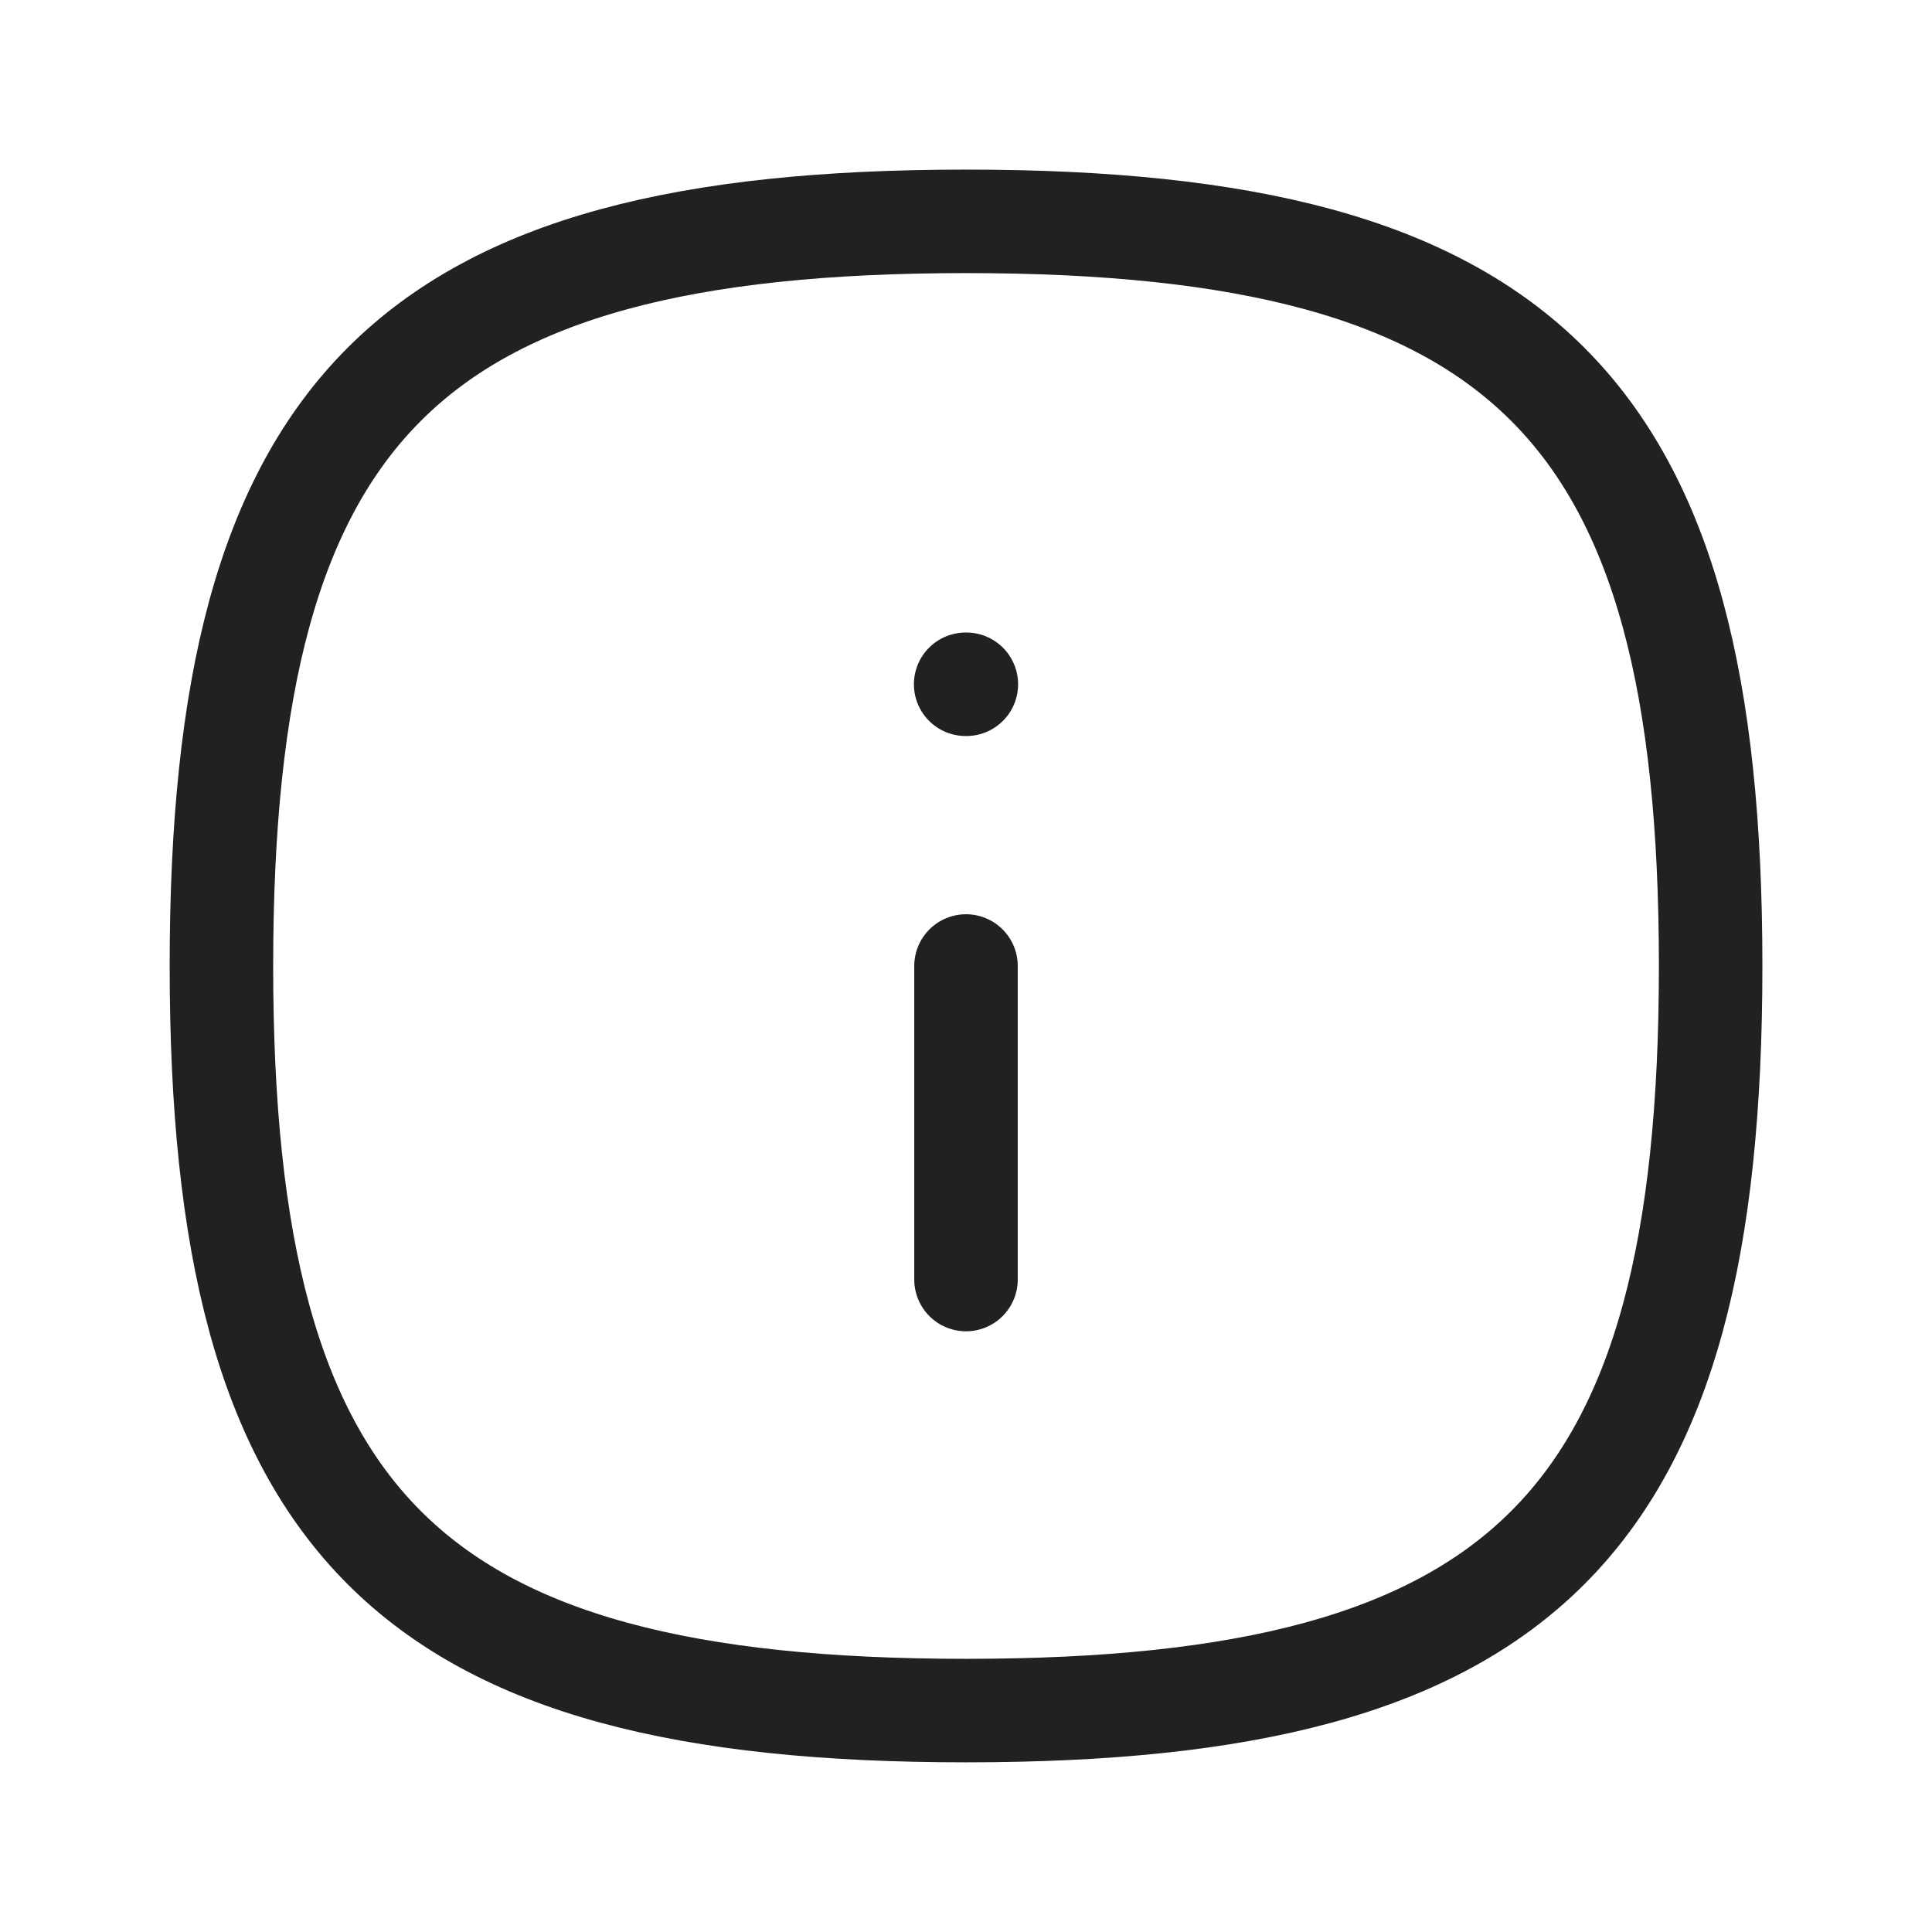
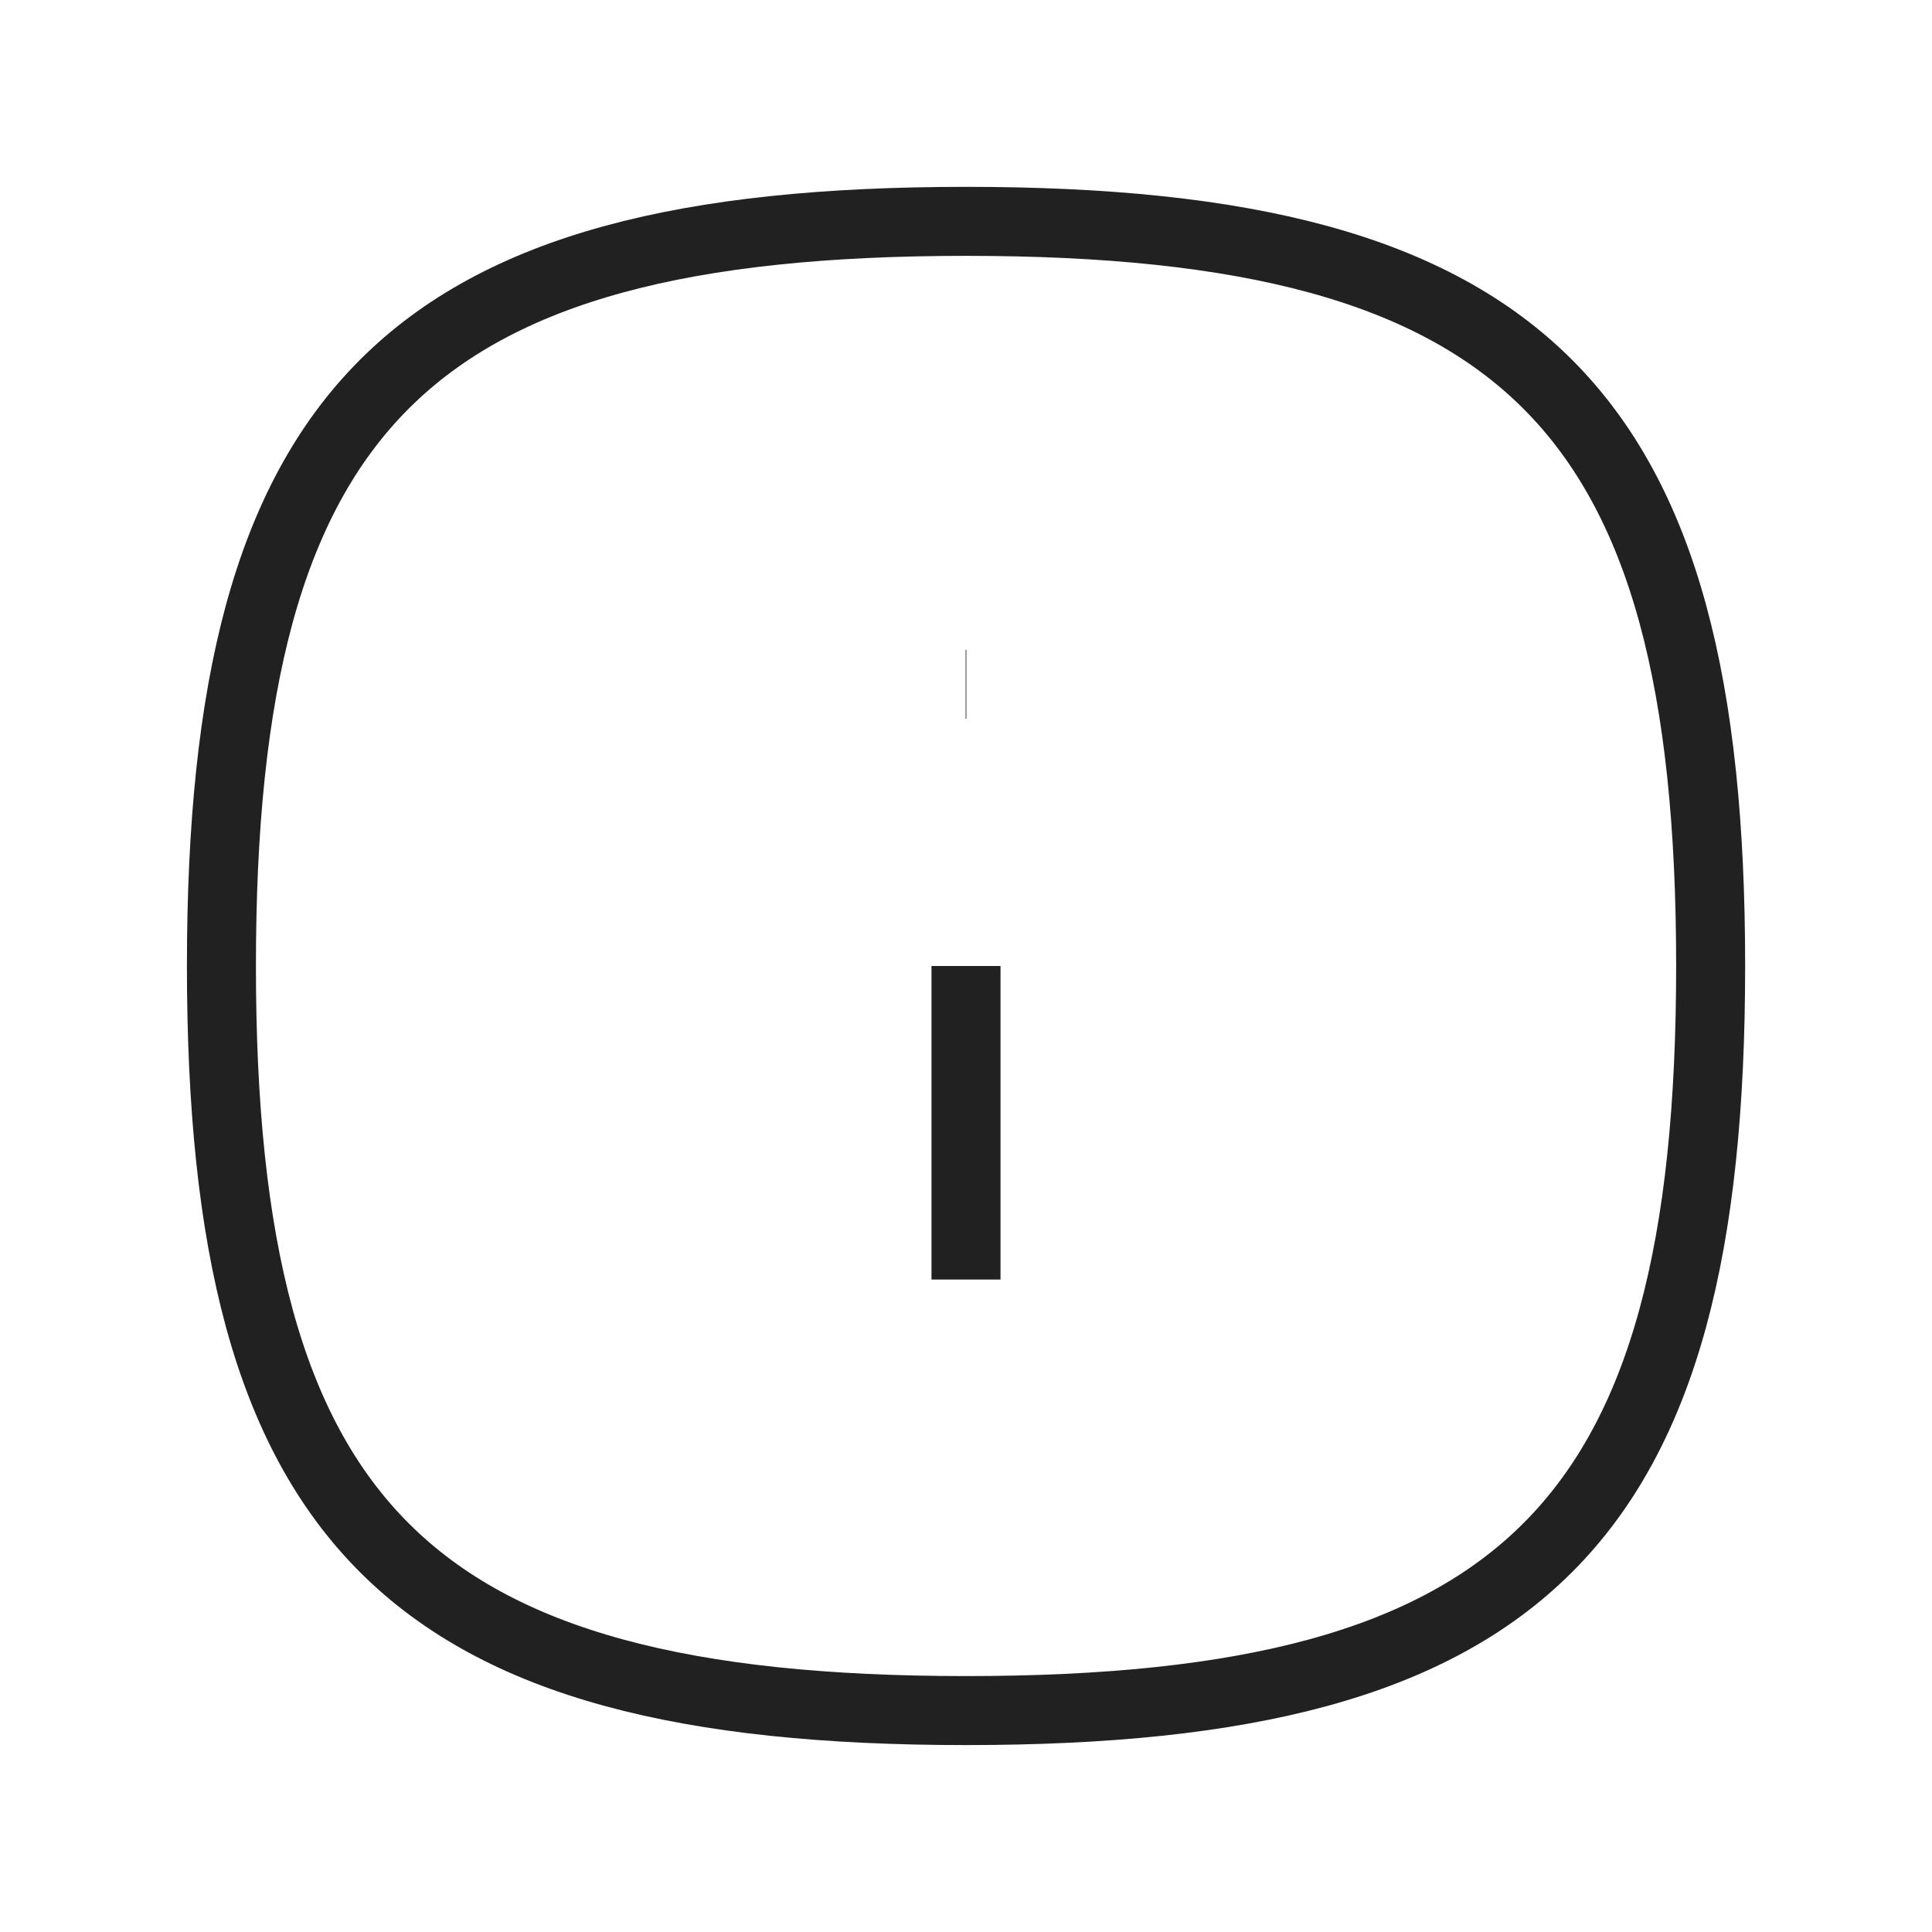
<svg xmlns="http://www.w3.org/2000/svg" width="28" height="28" viewBox="0 0 28 28" fill="none">
-   <path fill-rule="evenodd" clip-rule="evenodd" d="M24.792 14C24.792 22.093 22.093 24.791 14 24.791C5.907 24.791 3.209 22.093 3.209 14C3.209 5.907 5.907 3.208 14 3.208C22.093 3.208 24.792 5.907 24.792 14Z" stroke="#212121" stroke-width="1.5" stroke-linecap="round" stroke-linejoin="round" />
-   <path d="M14 18.544V14" stroke="#212121" stroke-width="1.5" stroke-linecap="round" stroke-linejoin="round" />
-   <path d="M14.005 9.917H13.995" stroke="#212121" stroke-width="1.5" stroke-linecap="round" stroke-linejoin="round" />
+   <path fillRule="evenodd" clipRule="evenodd" d="M24.792 14C24.792 22.093 22.093 24.791 14 24.791C5.907 24.791 3.209 22.093 3.209 14C3.209 5.907 5.907 3.208 14 3.208C22.093 3.208 24.792 5.907 24.792 14Z" stroke="#212121" strokeWidth="1.5" strokeLinecap="round" strokeLinejoin="round" />
+   <path d="M14 18.544V14" stroke="#212121" strokeWidth="1.5" strokeLinecap="round" strokeLinejoin="round" />
+   <path d="M14.005 9.917H13.995" stroke="#212121" strokeWidth="1.5" strokeLinecap="round" strokeLinejoin="round" />
</svg>
